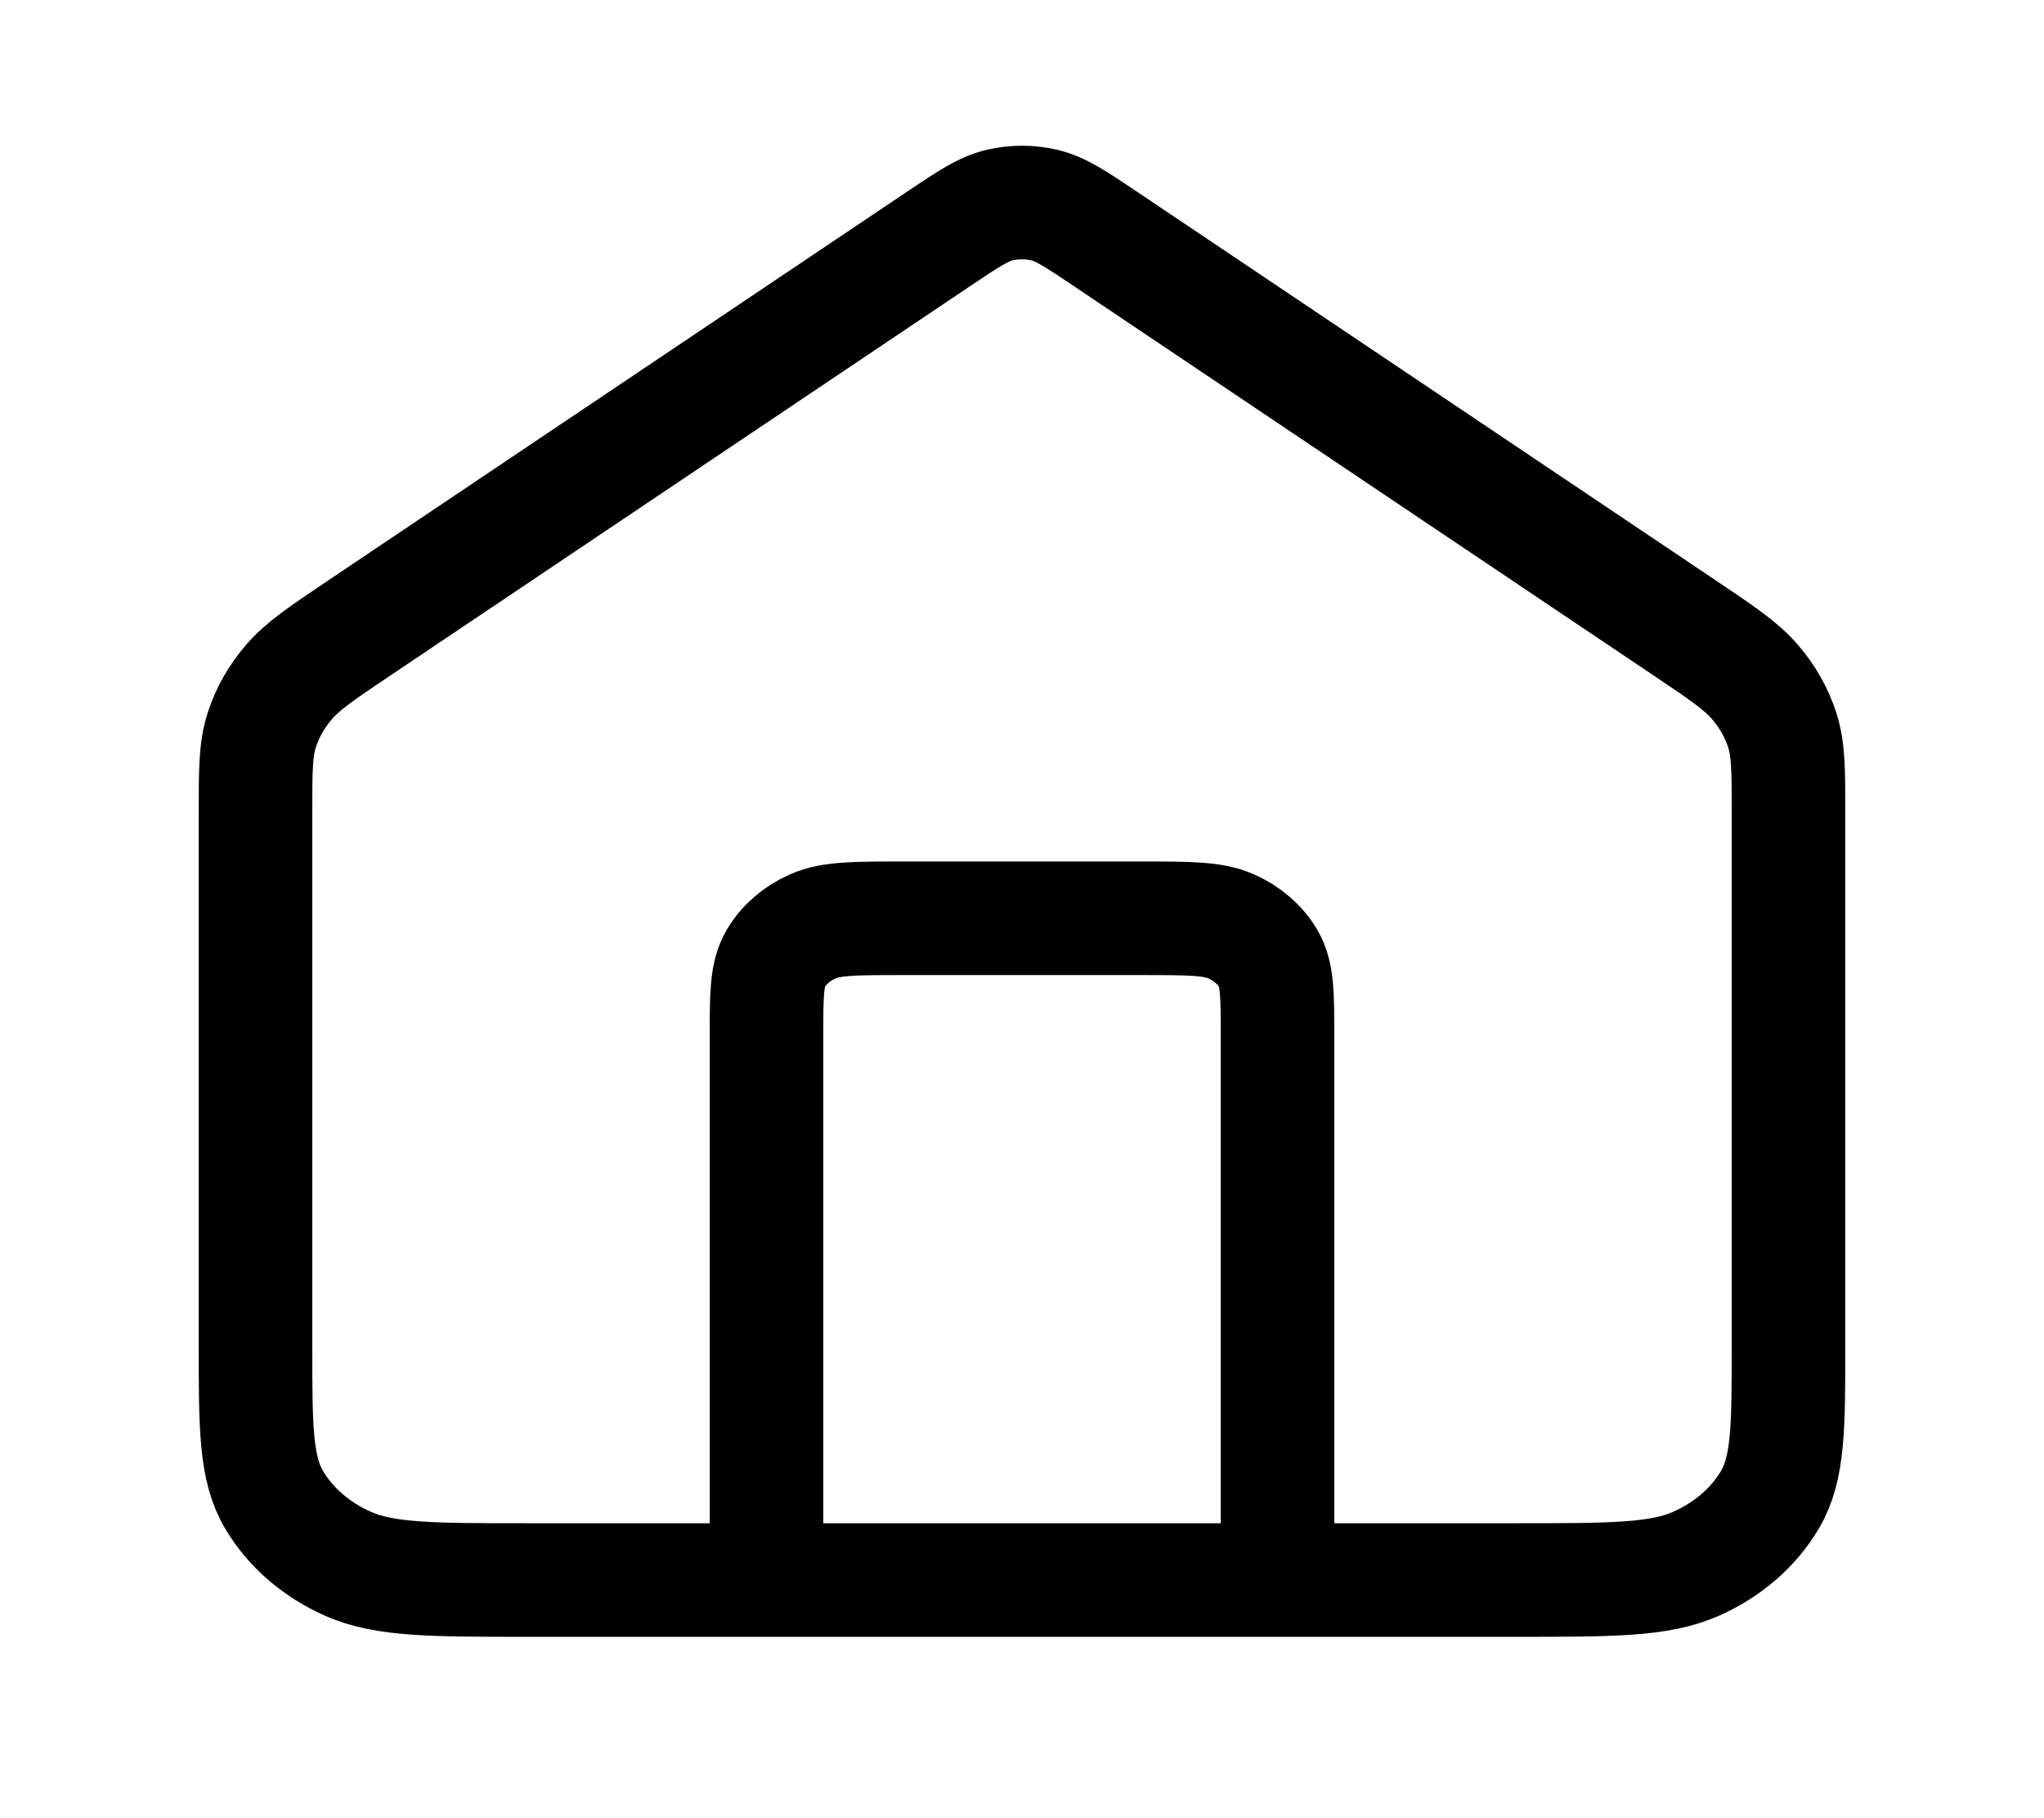
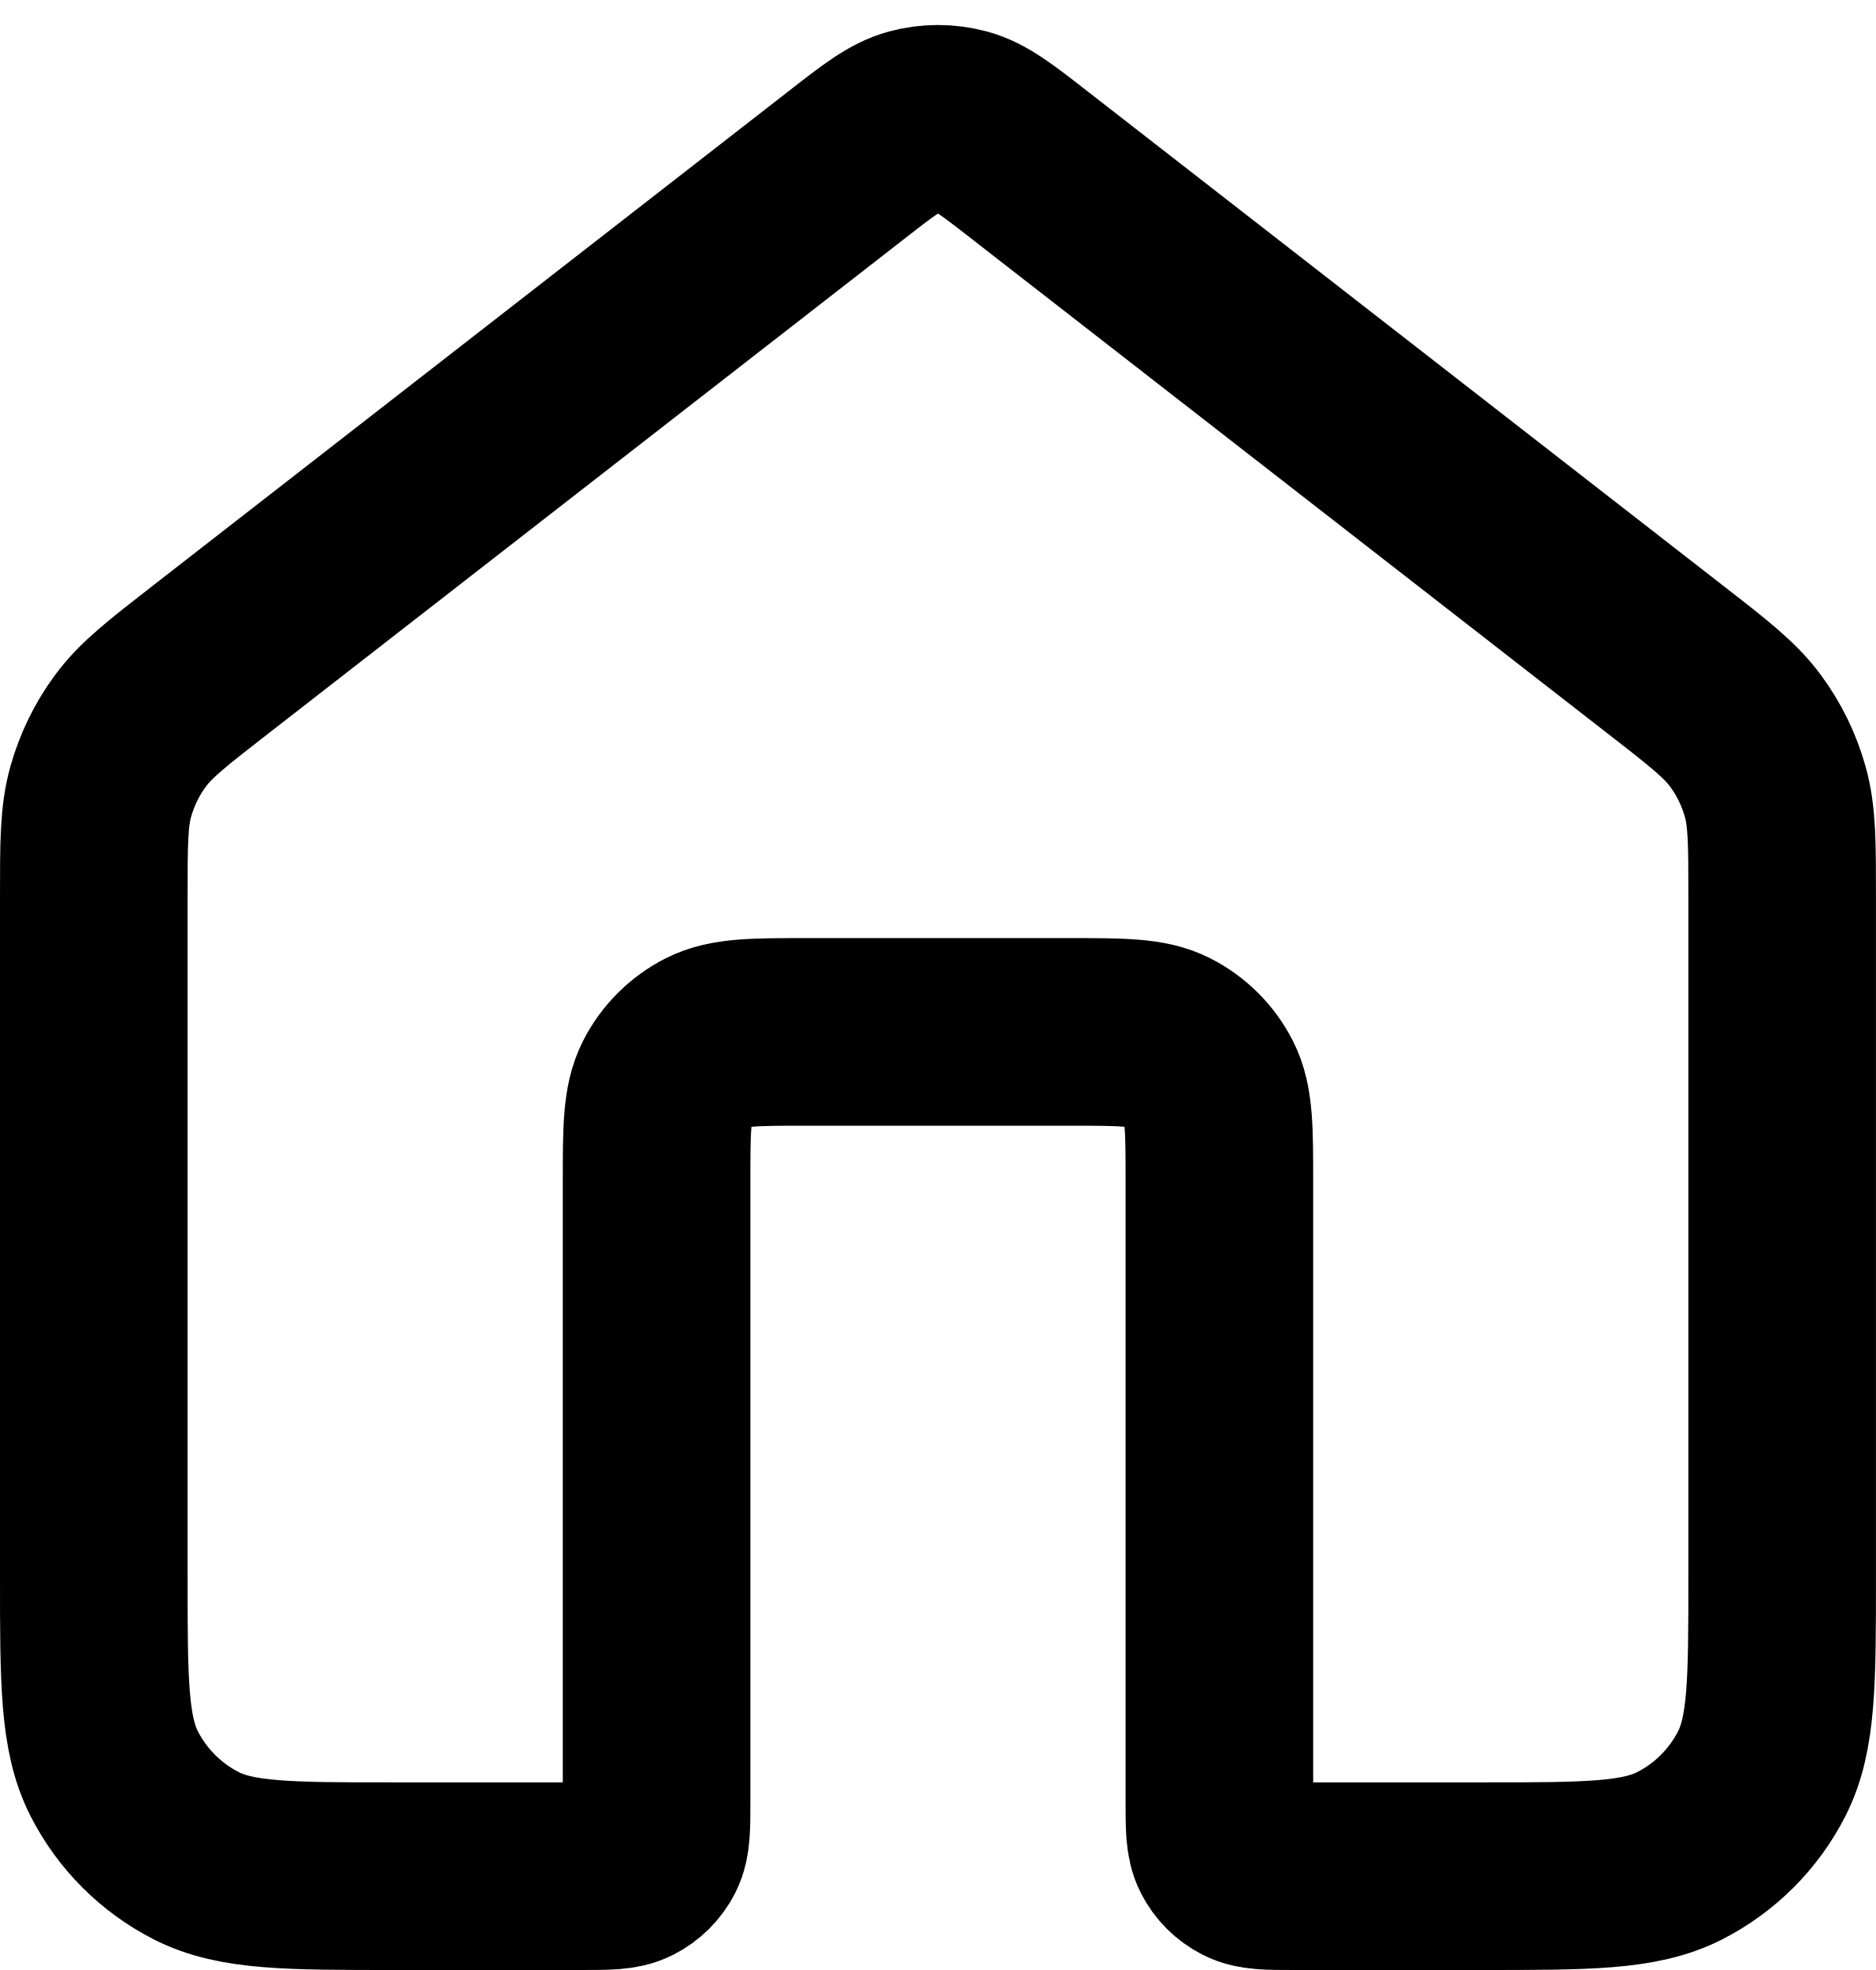
- <svg xmlns="http://www.w3.org/2000/svg" width="36" height="32" viewBox="0 0 36 32" fill="none">
-   <g id="home-02">
-     <path id="Icon" d="M13.5 27.821V18.24C13.5 17.515 13.5 17.152 13.664 16.875C13.807 16.632 14.037 16.434 14.319 16.31C14.64 16.169 15.06 16.169 15.9 16.169H20.1C20.94 16.169 21.36 16.169 21.681 16.31C21.963 16.434 22.193 16.632 22.337 16.875C22.5 17.152 22.5 17.515 22.5 18.24V27.821M16.526 4.21L6.353 11.04C5.673 11.497 5.333 11.725 5.088 12.011C4.871 12.264 4.709 12.549 4.611 12.853C4.5 13.195 4.5 13.567 4.5 14.311V23.678C4.5 25.128 4.5 25.854 4.827 26.407C5.115 26.895 5.574 27.291 6.138 27.539C6.78 27.821 7.62 27.821 9.3 27.821H26.7C28.38 27.821 29.22 27.821 29.862 27.539C30.427 27.291 30.885 26.895 31.173 26.407C31.5 25.854 31.5 25.128 31.5 23.678V14.311C31.5 13.567 31.5 13.195 31.389 12.853C31.291 12.549 31.129 12.264 30.912 12.011C30.667 11.725 30.327 11.497 29.647 11.04L19.474 4.21C18.947 3.856 18.683 3.679 18.392 3.611C18.135 3.551 17.865 3.551 17.608 3.611C17.317 3.679 17.053 3.856 16.526 4.21Z" stroke="black" stroke-width="2" stroke-linecap="round" stroke-linejoin="round" />
-   </g>
+ <svg xmlns="http://www.w3.org/2000/svg" width="20" height="21" viewBox="0 0 20 21" fill="none">
+   <path d="M10.982 1.764C10.631 1.49 10.455 1.354 10.261 1.301C10.09 1.255 9.91 1.255 9.739 1.301C9.545 1.354 9.369 1.49 9.018 1.764L2.235 7.039C1.782 7.391 1.555 7.568 1.392 7.789C1.247 7.984 1.14 8.205 1.074 8.439C1 8.703 1 8.99 1 9.565V16.8C1 17.92 1 18.48 1.218 18.908C1.41 19.284 1.716 19.59 2.092 19.782C2.52 20 3.08 20 4.2 20H6.2C6.48 20 6.62 20 6.727 19.945C6.821 19.897 6.898 19.821 6.946 19.727C7 19.62 7 19.48 7 19.2V12.6C7 12.04 7 11.76 7.109 11.546C7.205 11.358 7.358 11.205 7.546 11.109C7.76 11 8.04 11 8.6 11H11.4C11.96 11 12.24 11 12.454 11.109C12.642 11.205 12.795 11.358 12.891 11.546C13 11.76 13 12.04 13 12.6V19.2C13 19.48 13 19.62 13.055 19.727C13.102 19.821 13.179 19.897 13.273 19.945C13.38 20 13.52 20 13.8 20H15.8C16.92 20 17.48 20 17.908 19.782C18.284 19.59 18.59 19.284 18.782 18.908C19 18.48 19 17.92 19 16.8V9.565C19 8.99 19 8.703 18.926 8.439C18.86 8.205 18.753 7.984 18.608 7.789C18.445 7.568 18.218 7.391 17.765 7.039L10.982 1.764Z" stroke="black" stroke-width="2" stroke-linecap="round" stroke-linejoin="round" />
</svg>
